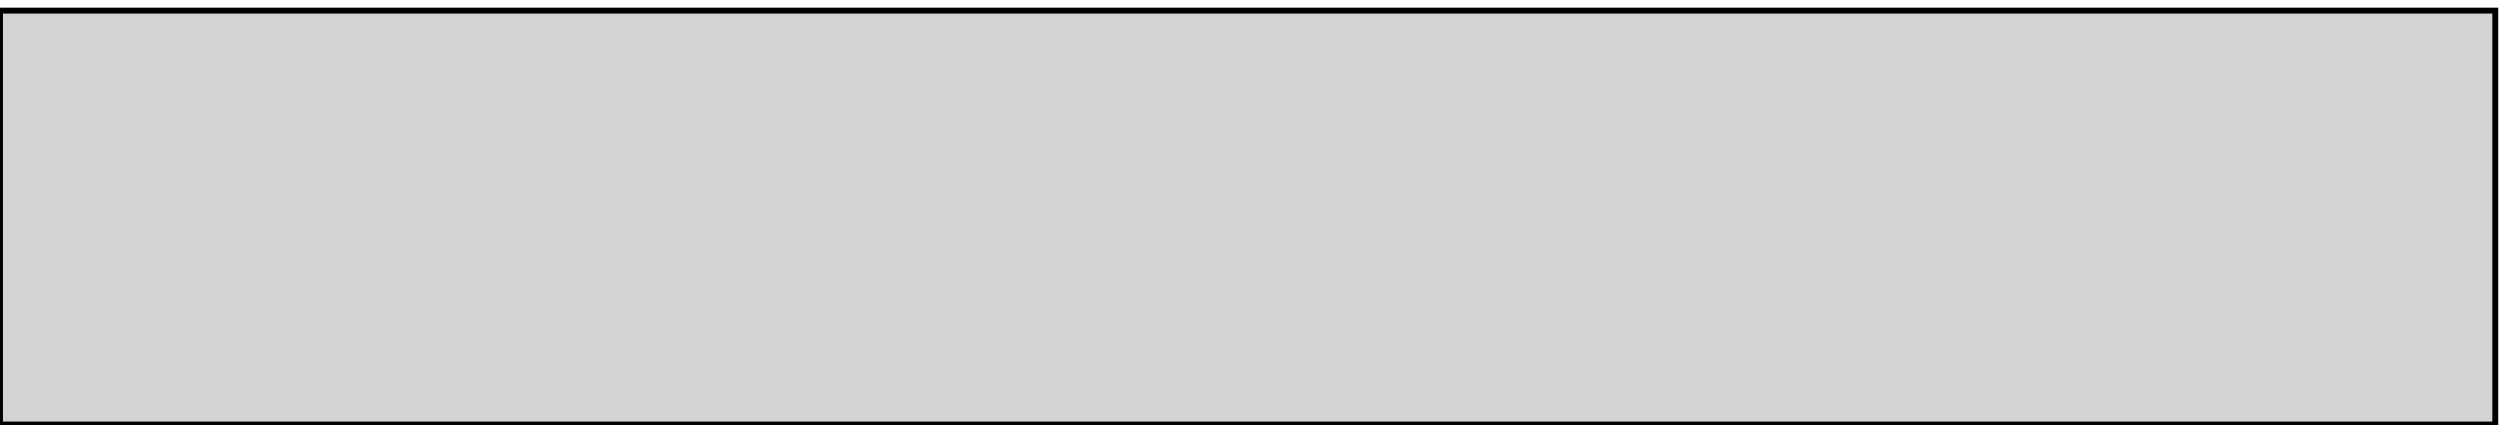
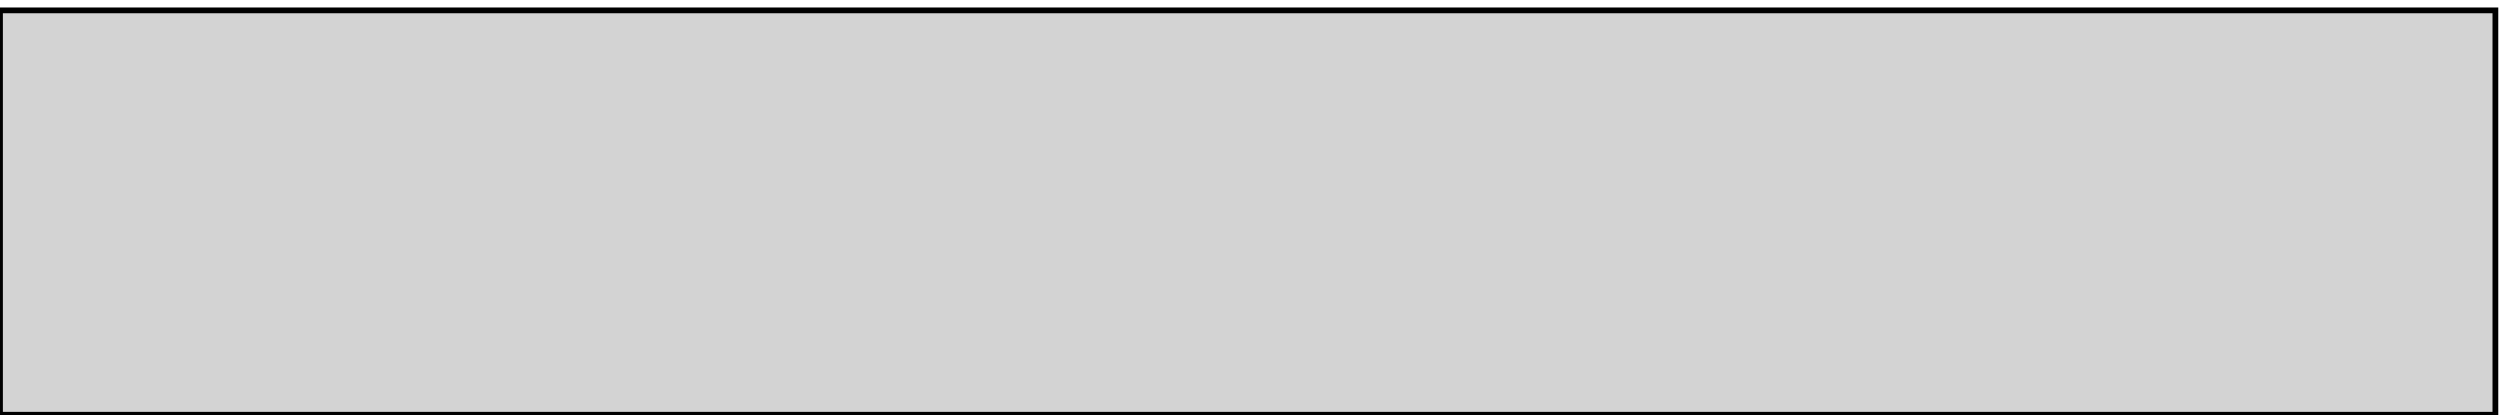
- <svg xmlns="http://www.w3.org/2000/svg" width="212mm" height="36mm" viewBox="0 -36 212 36" version="1.1">
-   <path d=" M 211.6,-35.1 L 0,-35.1 L 0,-0 L 211.6,-0 z " stroke="black" fill="lightgray" stroke-width="0.5" />
+ <svg xmlns="http://www.w3.org/2000/svg" width="217mm" height="36mm" viewBox="0 -36 217 36" version="1.1">
+   <path d=" M 216.6,-35.1 L 0,-35.1 L 0,-0 L 216.6,-0 z " stroke="black" fill="lightgray" stroke-width="0.5" />
</svg>
